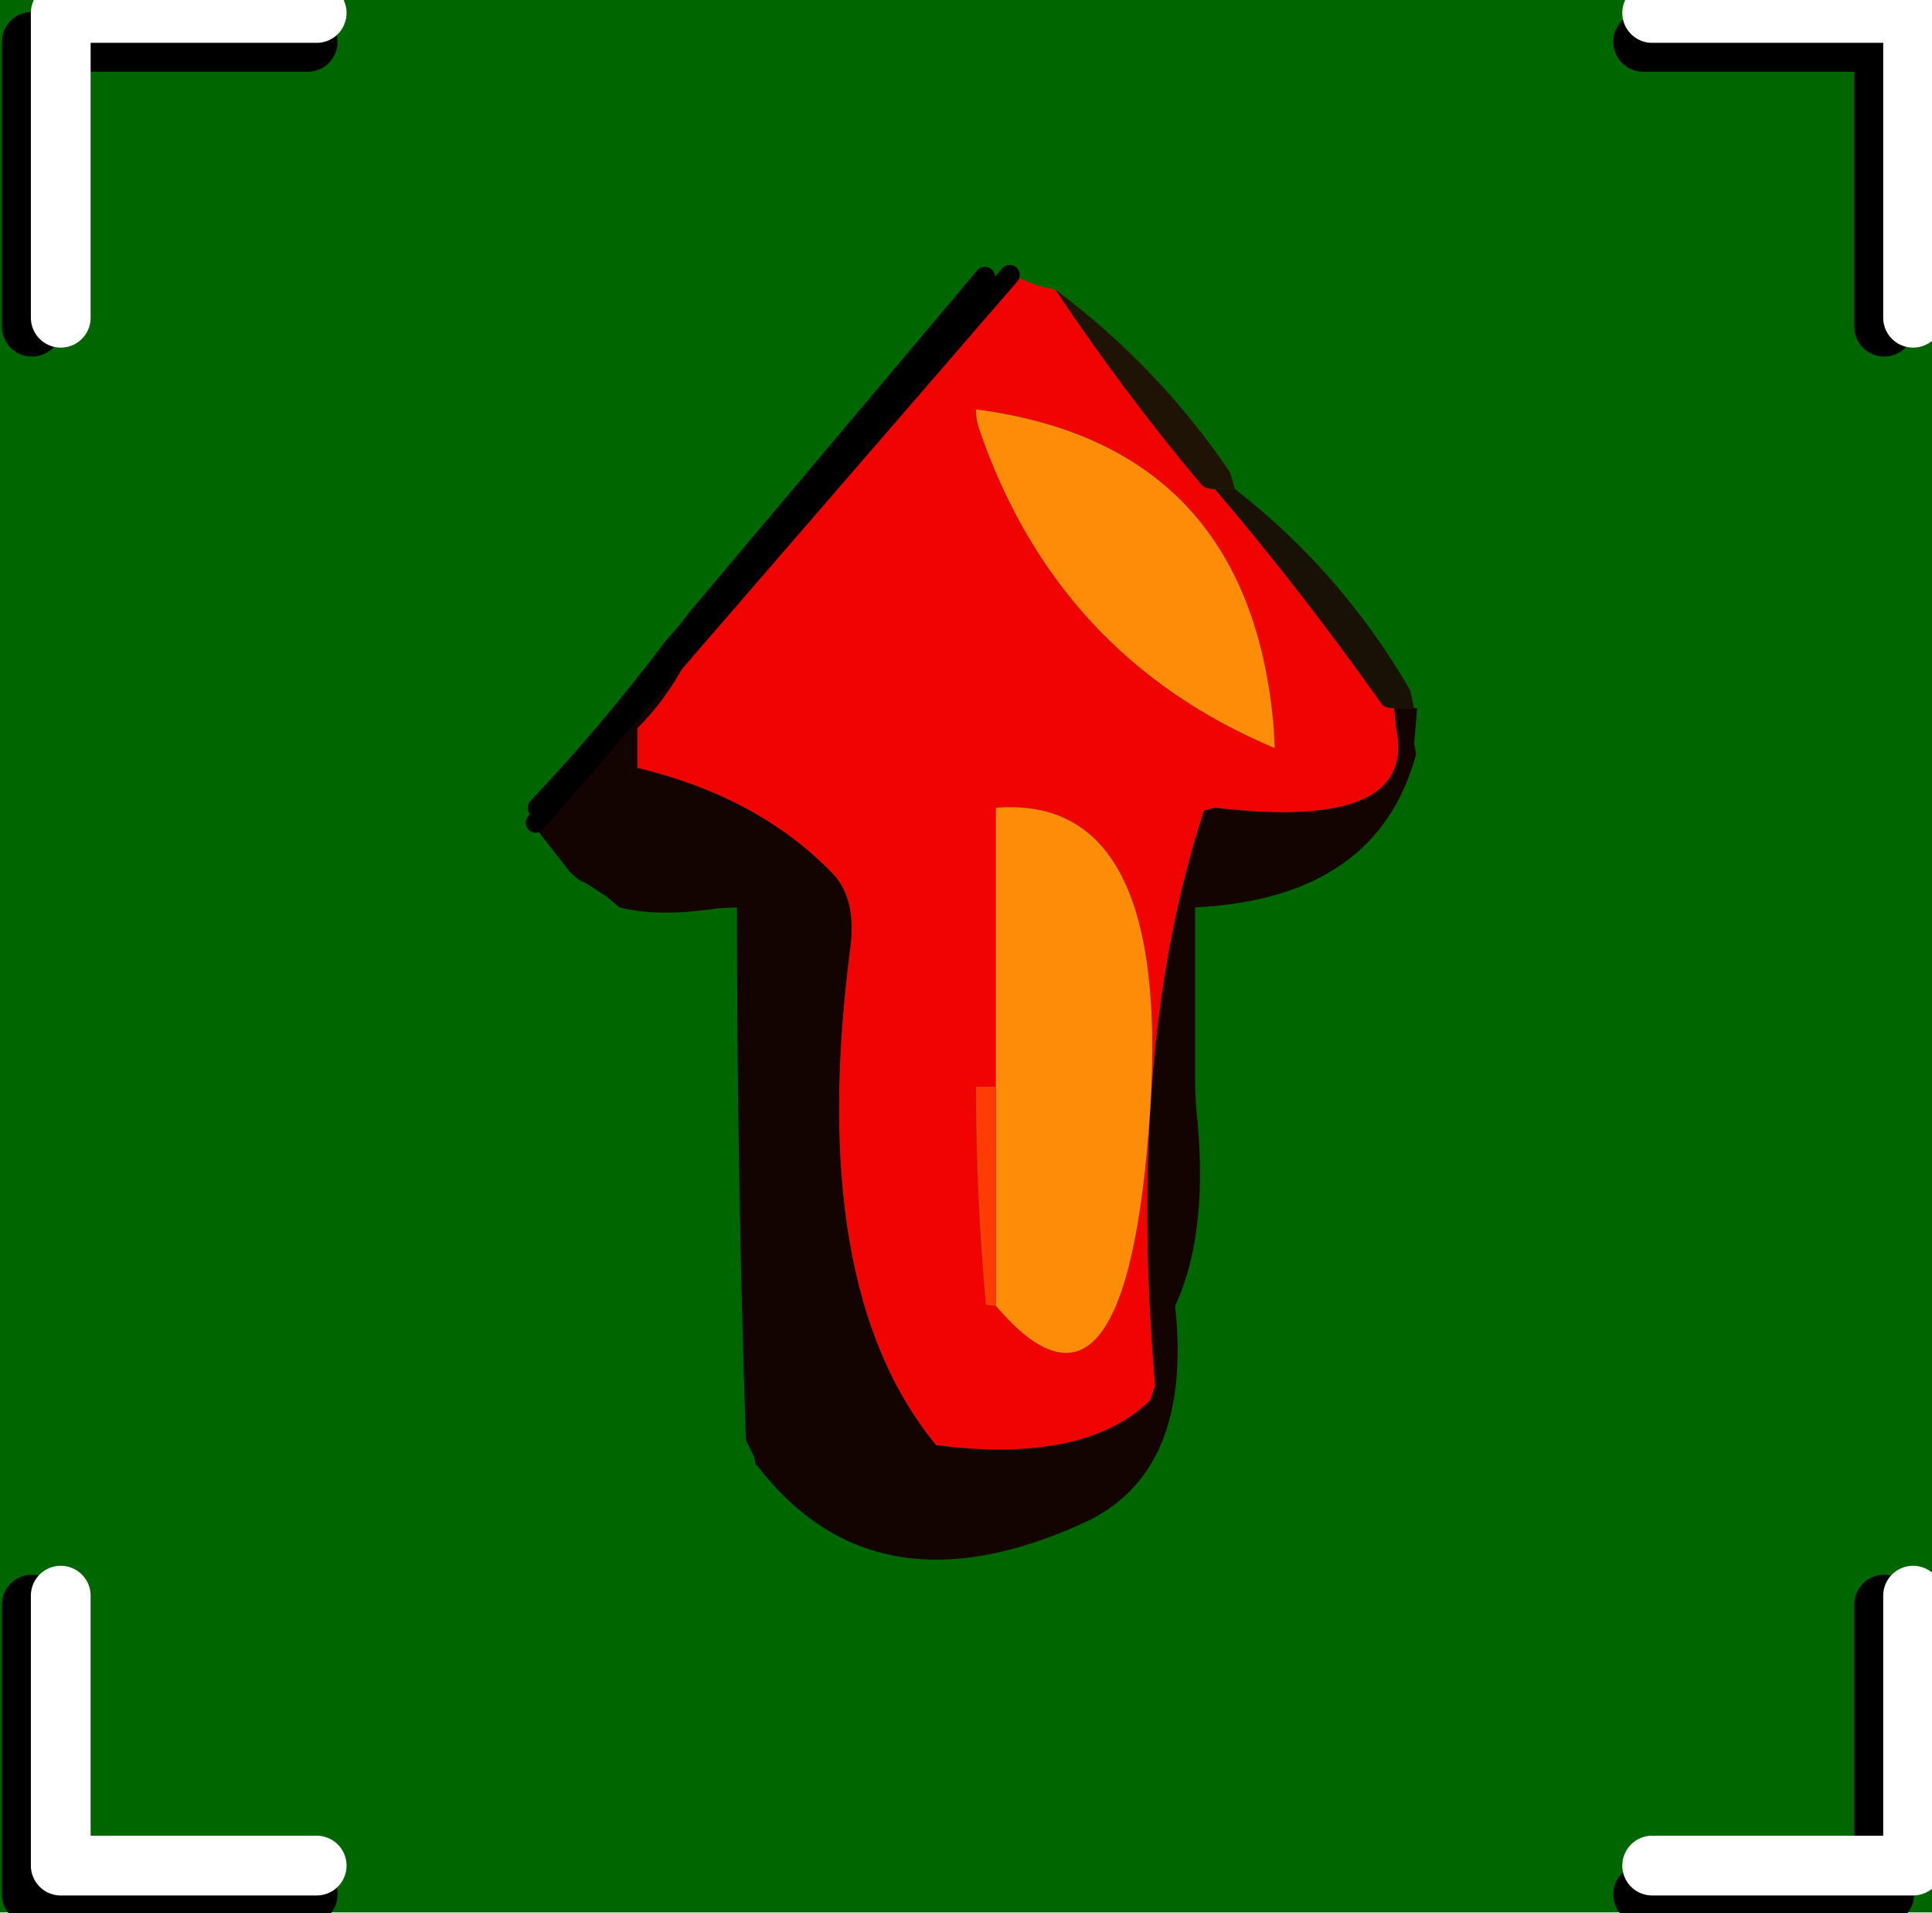
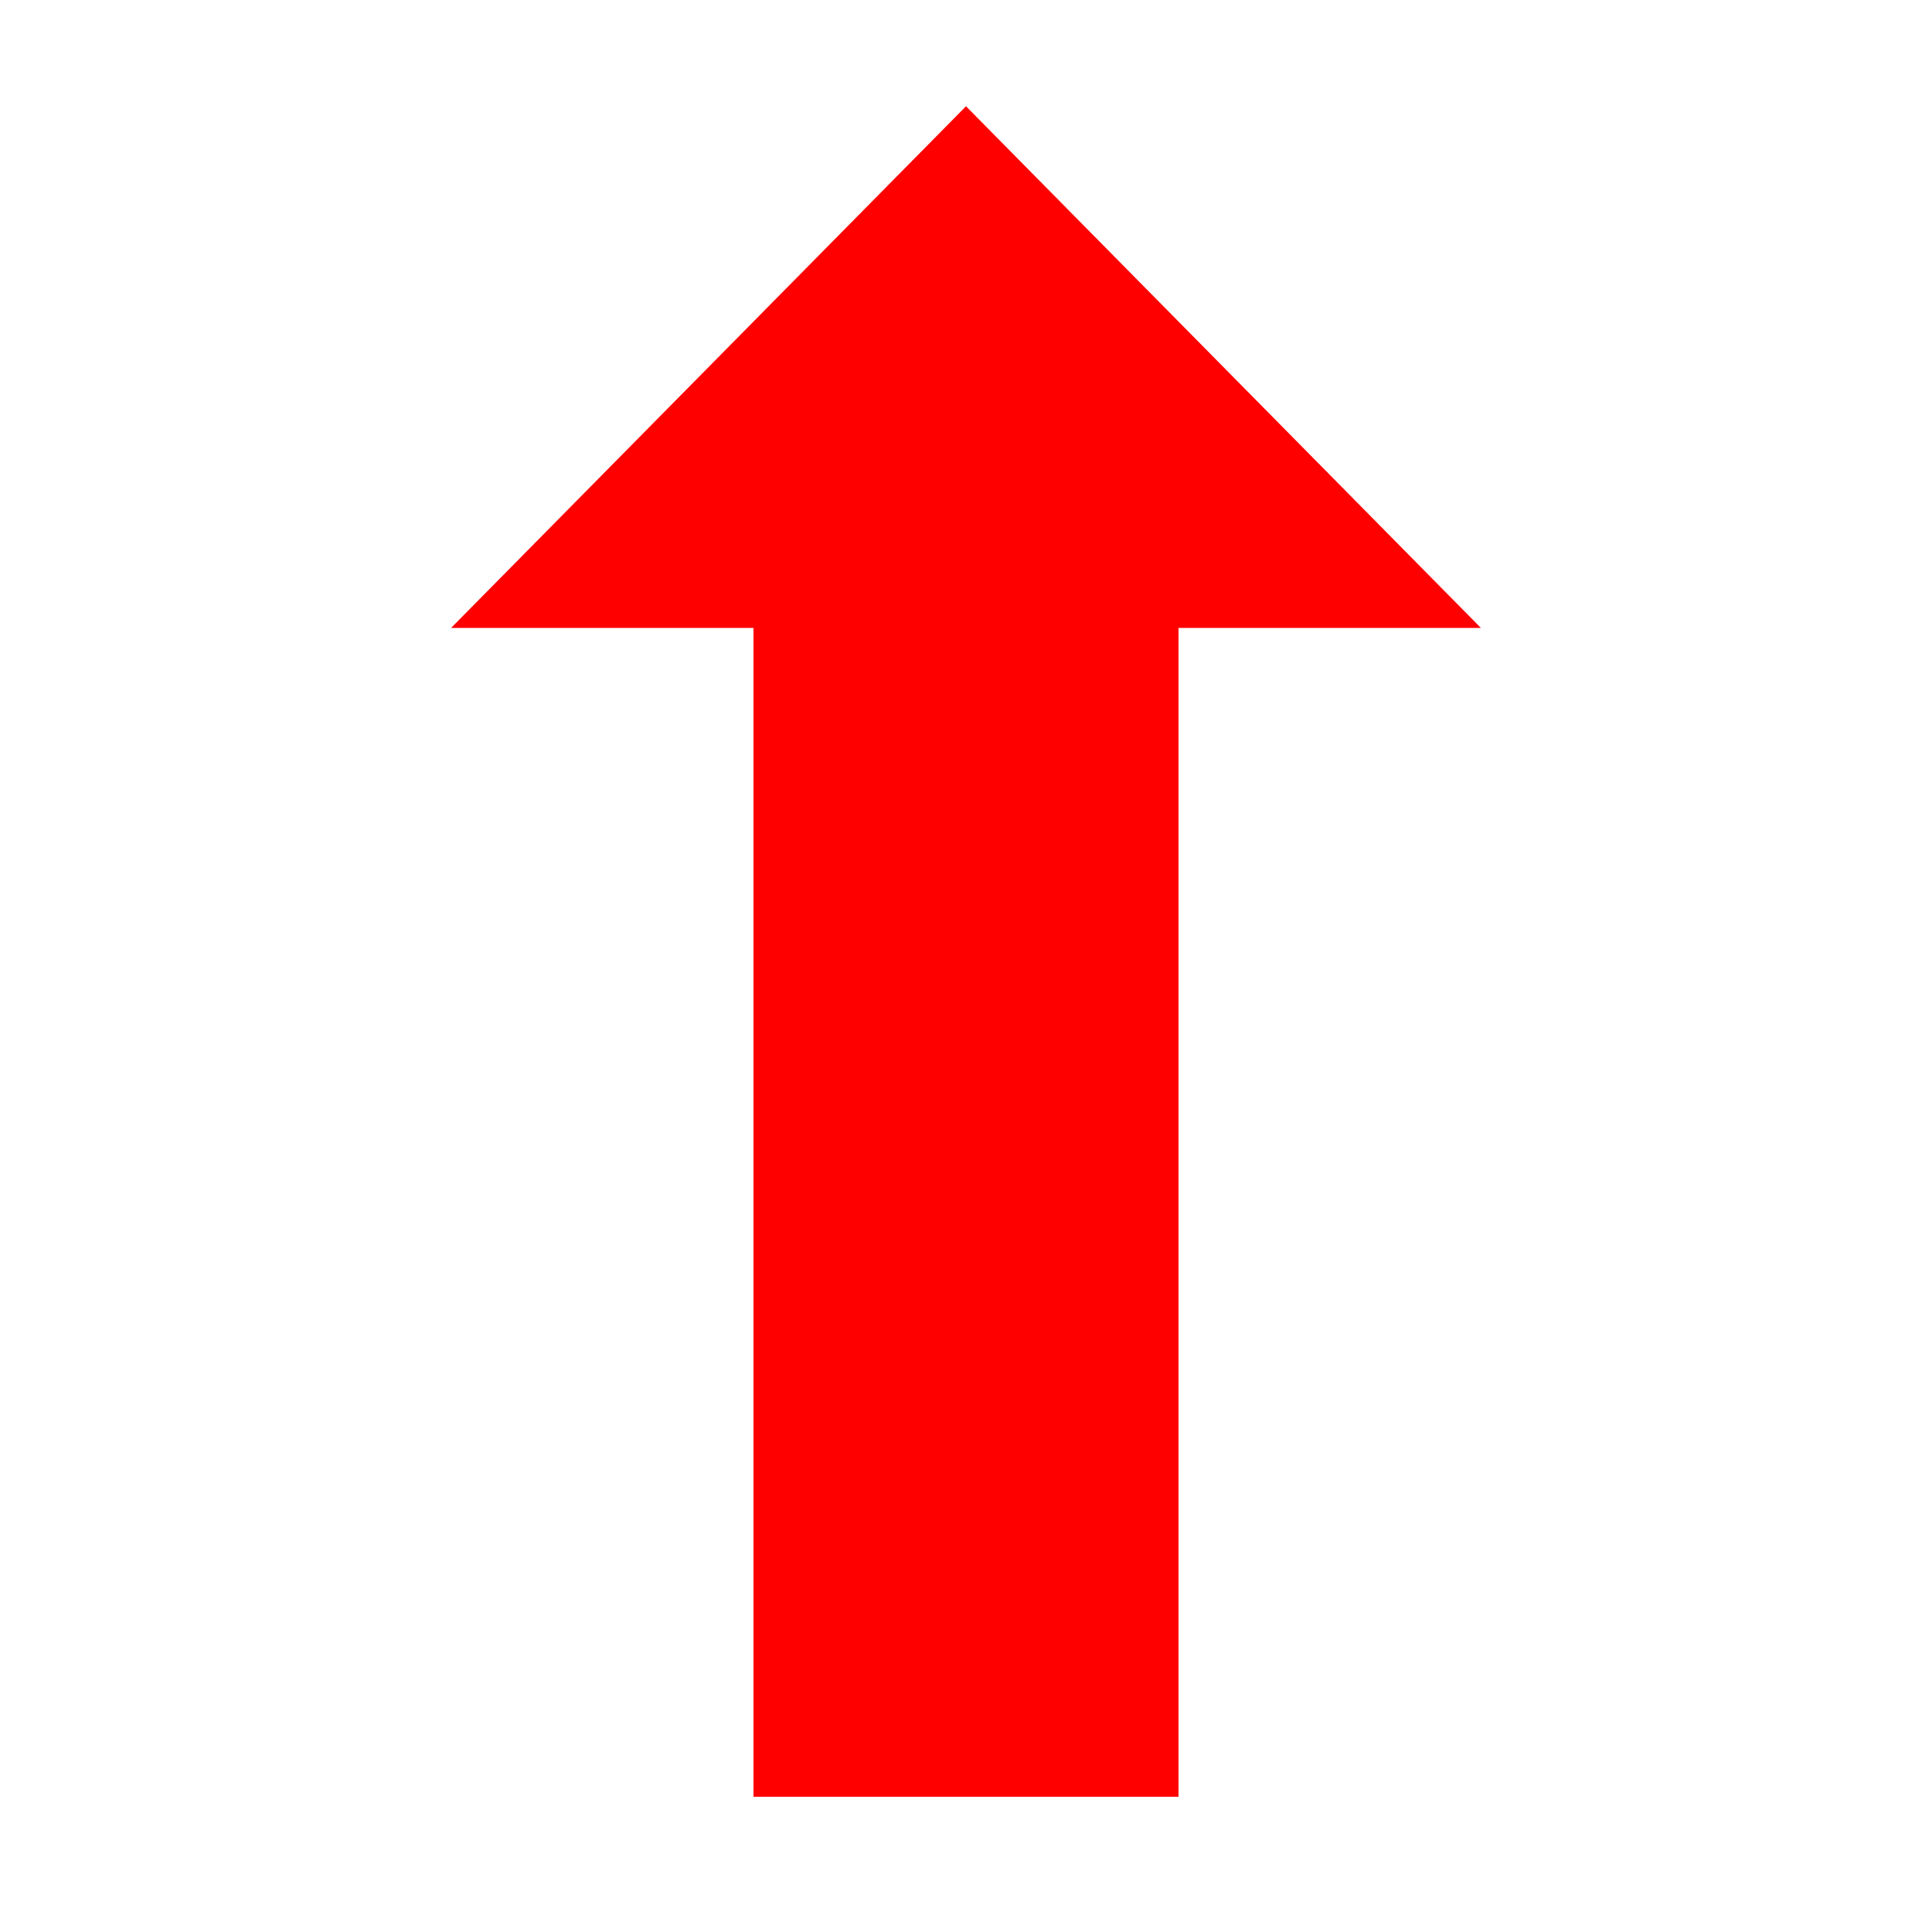
- <svg width="97" height="96" viewBox="0 -96 97 96">
-   <g>
-     <defs />
-   </g>
-   <rect x="0" y="-96" width="97" height="96" fill="#006600" />
-   <g id="0">
-     <defs />
-     <g>
-       <g type="shape" id="0:2:78">
-         <defs />
-         <g transform="matrix(1,0,0,1,0,0)">
-           <path d="M35,-64.95L35 -65.45Q38.9 -69.55 42.3 -74.2L43 -74.45L43.25 -74.55Q45.7 -75.95 46.8 -78.55L47 -79.1L47 -79.2L47 -79.45Q48 -81.65 49.45 -82.1L50.7 -82.2L52.15 -81.65L53 -81.45Q56.4 -76.35 60.3 -71.7Q60.5 -71.45 61 -71.45Q65.35 -66.35 69.35 -60.7Q69.5 -60.45 70 -60.45L70.1 -59.45Q71.2 -54.25 61 -55.45L60.45 -55.3Q56.55 -43.4 58 -26.45L57.75 -25.7Q54.45 -22.5 47 -23.45Q40.45 -31.4 42.7 -48.5Q43 -50.95 41.75 -52.2Q38.05 -56 32 -57.45L32 -58.45L32 -59.45Q33.75 -61.2 34.8 -63.55L34.95 -64L35 -64.45L35 -64.55L35 -64.95M49.15,-74.5Q53.05 -63.05 64 -58.45L63.95 -59.45Q62.75 -73.65 49 -75.45Q49 -74.95 49.15 -74.5M57.75,-40.35Q58.75 -56.15 50 -55.45L50 -42.45L50 -41.45L49 -41.45Q49 -35.95 49.5 -30.5L50 -30.45Q56.6 -22.7 57.75 -40.35" fill="rgb(240,3,0)" fill-opacity="1" />
-           <path d="M49,-75.45Q62.75 -73.65 63.95 -59.45L64 -58.45Q53.05 -63.05 49.15 -74.5Q49 -74.95 49 -75.45" fill="rgb(253,140,9)" fill-opacity="1" />
-           <path d="M60.3,-71.7Q56.4 -76.35 53 -81.45Q58.15 -77.6 61.75 -72.3L62 -71.45L61 -71.45Q60.5 -71.45 60.3 -71.7" fill="rgb(31,19,6)" fill-opacity="1" />
-           <path d="M70,-60.45Q69.5 -60.45 69.35 -60.7Q65.35 -66.35 61 -71.45L62 -71.45Q67.35 -67.3 70.8 -61.35L71 -60.45L70 -60.45" fill="rgb(24,17,6)" fill-opacity="1" />
-           <path d="M34.9,-64.45L35 -64.45L34.95 -64L34.8 -63.55Q33.75 -61.2 32 -59.45L32 -58.45L32 -57.45Q38.05 -56 41.75 -52.2Q43 -50.95 42.7 -48.5Q40.45 -31.4 47 -23.45Q54.45 -22.5 57.75 -25.7L58 -26.45Q56.55 -43.4 60.45 -55.3L61 -55.45Q71.2 -54.25 70.1 -59.45L70 -60.45L71 -60.45L71.15 -60.45L71 -58.65L71.1 -58.15Q69.15 -50.9 60 -50.45L60 -42.45L60 -41.45L60.05 -40.45Q60.75 -34.2 59 -30.45Q59.9 -22.05 54.4 -19.55Q43.9 -14.75 38 -22.45L37.95 -22.45L37.85 -22.9L37.45 -23.7Q37 -37.1 37 -50.45L36 -50.4Q33.05 -49.95 31.1 -50.45L30.45 -51L29.45 -51.65Q28.95 -51.85 28.6 -52.25L27.35 -53.85L26.85 -54.5L26.9 -54.7L27 -55.45Q30.6 -59.25 33.8 -63.5L34.3 -64.2L34.5 -64.3L34.9 -64.45" fill="rgb(19,4,1)" fill-opacity="1" />
-           <path d="M50,-41.45L50 -42.45L50 -55.45Q58.75 -56.15 57.75 -40.35Q56.6 -22.7 50 -30.45L50 -31.45L50 -41.45" fill="rgb(253,141,9)" fill-opacity="1" />
-           <path d="M50,-31.45L50 -30.45L49.5 -30.5Q49 -35.95 49 -41.45L50 -41.45L50 -31.45" fill="rgb(254,60,4)" fill-opacity="1" />
-           <path d="M43.25,-74.55L47 -79.1M43.25,-74.55L35 -64.55M34.95,-64L50.7 -82.2M49.45,-82.1L47 -79.1M34.95,-64L26.9 -54.7M34.9,-64.45L26.9 -54.7M34.9,-64.45L35 -64.55" stroke="rgb(0,0,0)" stroke-linecap="round" stroke-linejoin="round" stroke-miterlimit="3" stroke-width="1" fill="none" />
-           <path d="M27,-55.45Q30.6 -59.25 33.8 -63.5M34.5,-64.3L35 -64.95L43 -74.45L47 -79.2L49.45 -82.1M34.5,-64.3L33.8 -63.5" stroke="rgb(0,0,0)" stroke-linecap="round" stroke-linejoin="round" stroke-miterlimit="3" stroke-width="1" fill="none" />
-           <path d="M3.05,-93.9L1.6 -93.9L1.6 -79.6M3.05,-93.9L15.45 -93.9M15.45,-0.9L1.6 -0.9L1.6 -15.45M82.5,-93.9L94.6 -93.9L94.6 -79.6M94.6,-15.45L94.6 -2.35L94.6 -0.9L82.5 -0.9" stroke="rgb(0,0,0)" stroke-linecap="round" stroke-linejoin="round" stroke-miterlimit="3" stroke-width="3" fill="none" />
-           <path d="M3.05,-80.05L3.05 -93.9L3.05 -95.35L15.9 -95.35M15.9,-2.35L3.05 -2.35L3.05 -15.9M82.95,-95.35L96.05 -95.35L96.05 -80.05M94.6,-2.35L96.05 -2.35L96.05 -15.9M94.6,-2.35L82.95 -2.35" stroke="rgb(255,255,255)" stroke-linecap="round" stroke-linejoin="round" stroke-miterlimit="3" stroke-width="3" fill="none" />
-         </g>
-       </g>
-     </g>
-   </g>
+ <svg xmlns="http://www.w3.org/2000/svg" version="1.1" id="Layer_1" x="0px" y="0px" viewBox="0 0 100 100" style="enable-background:new 0 0 100 100;" xml:space="preserve">
+   <style type="text/css">
+ 	.st0{fill:#FF0000;}
+ 	.st1{fill:#FF0000;stroke:#FF0000;stroke-miterlimit:10;}
+ </style>
+   <polygon class="st0" points="50,5.5 23.35,32.5 76.65,32.5 " />
+   <rect x="39.5" y="32.5" class="st1" width="21" height="60" />
</svg>
